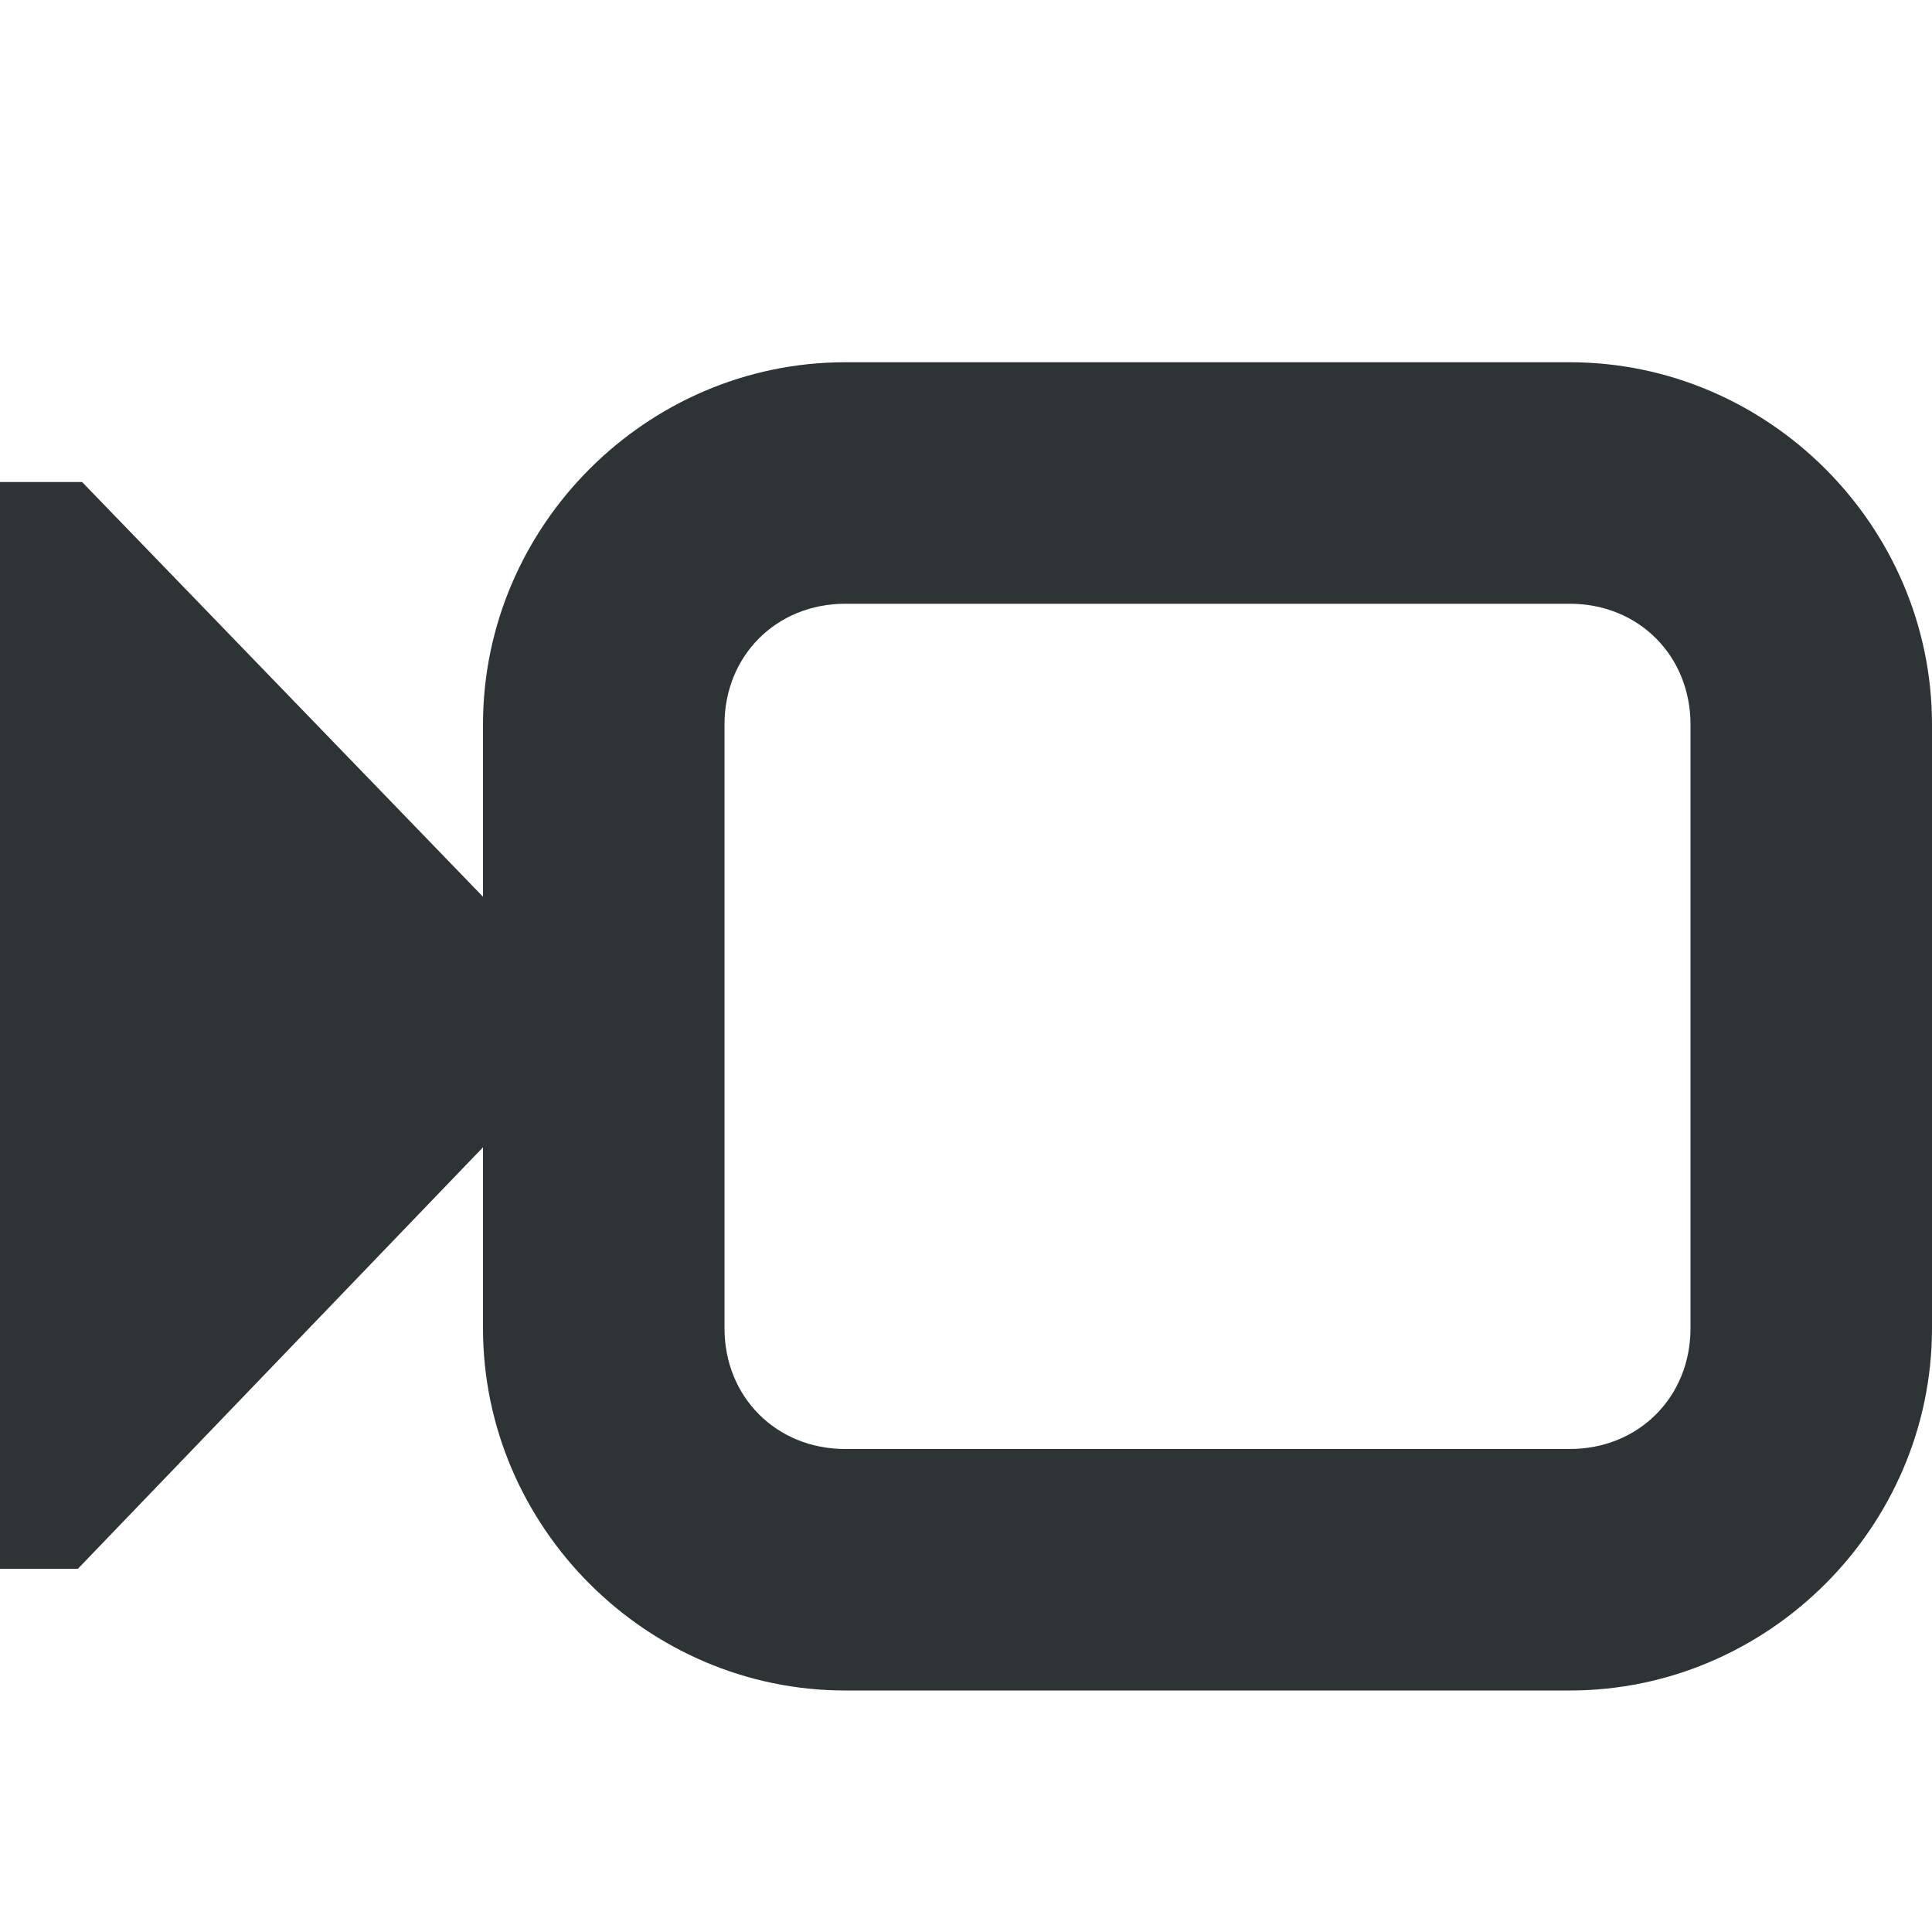
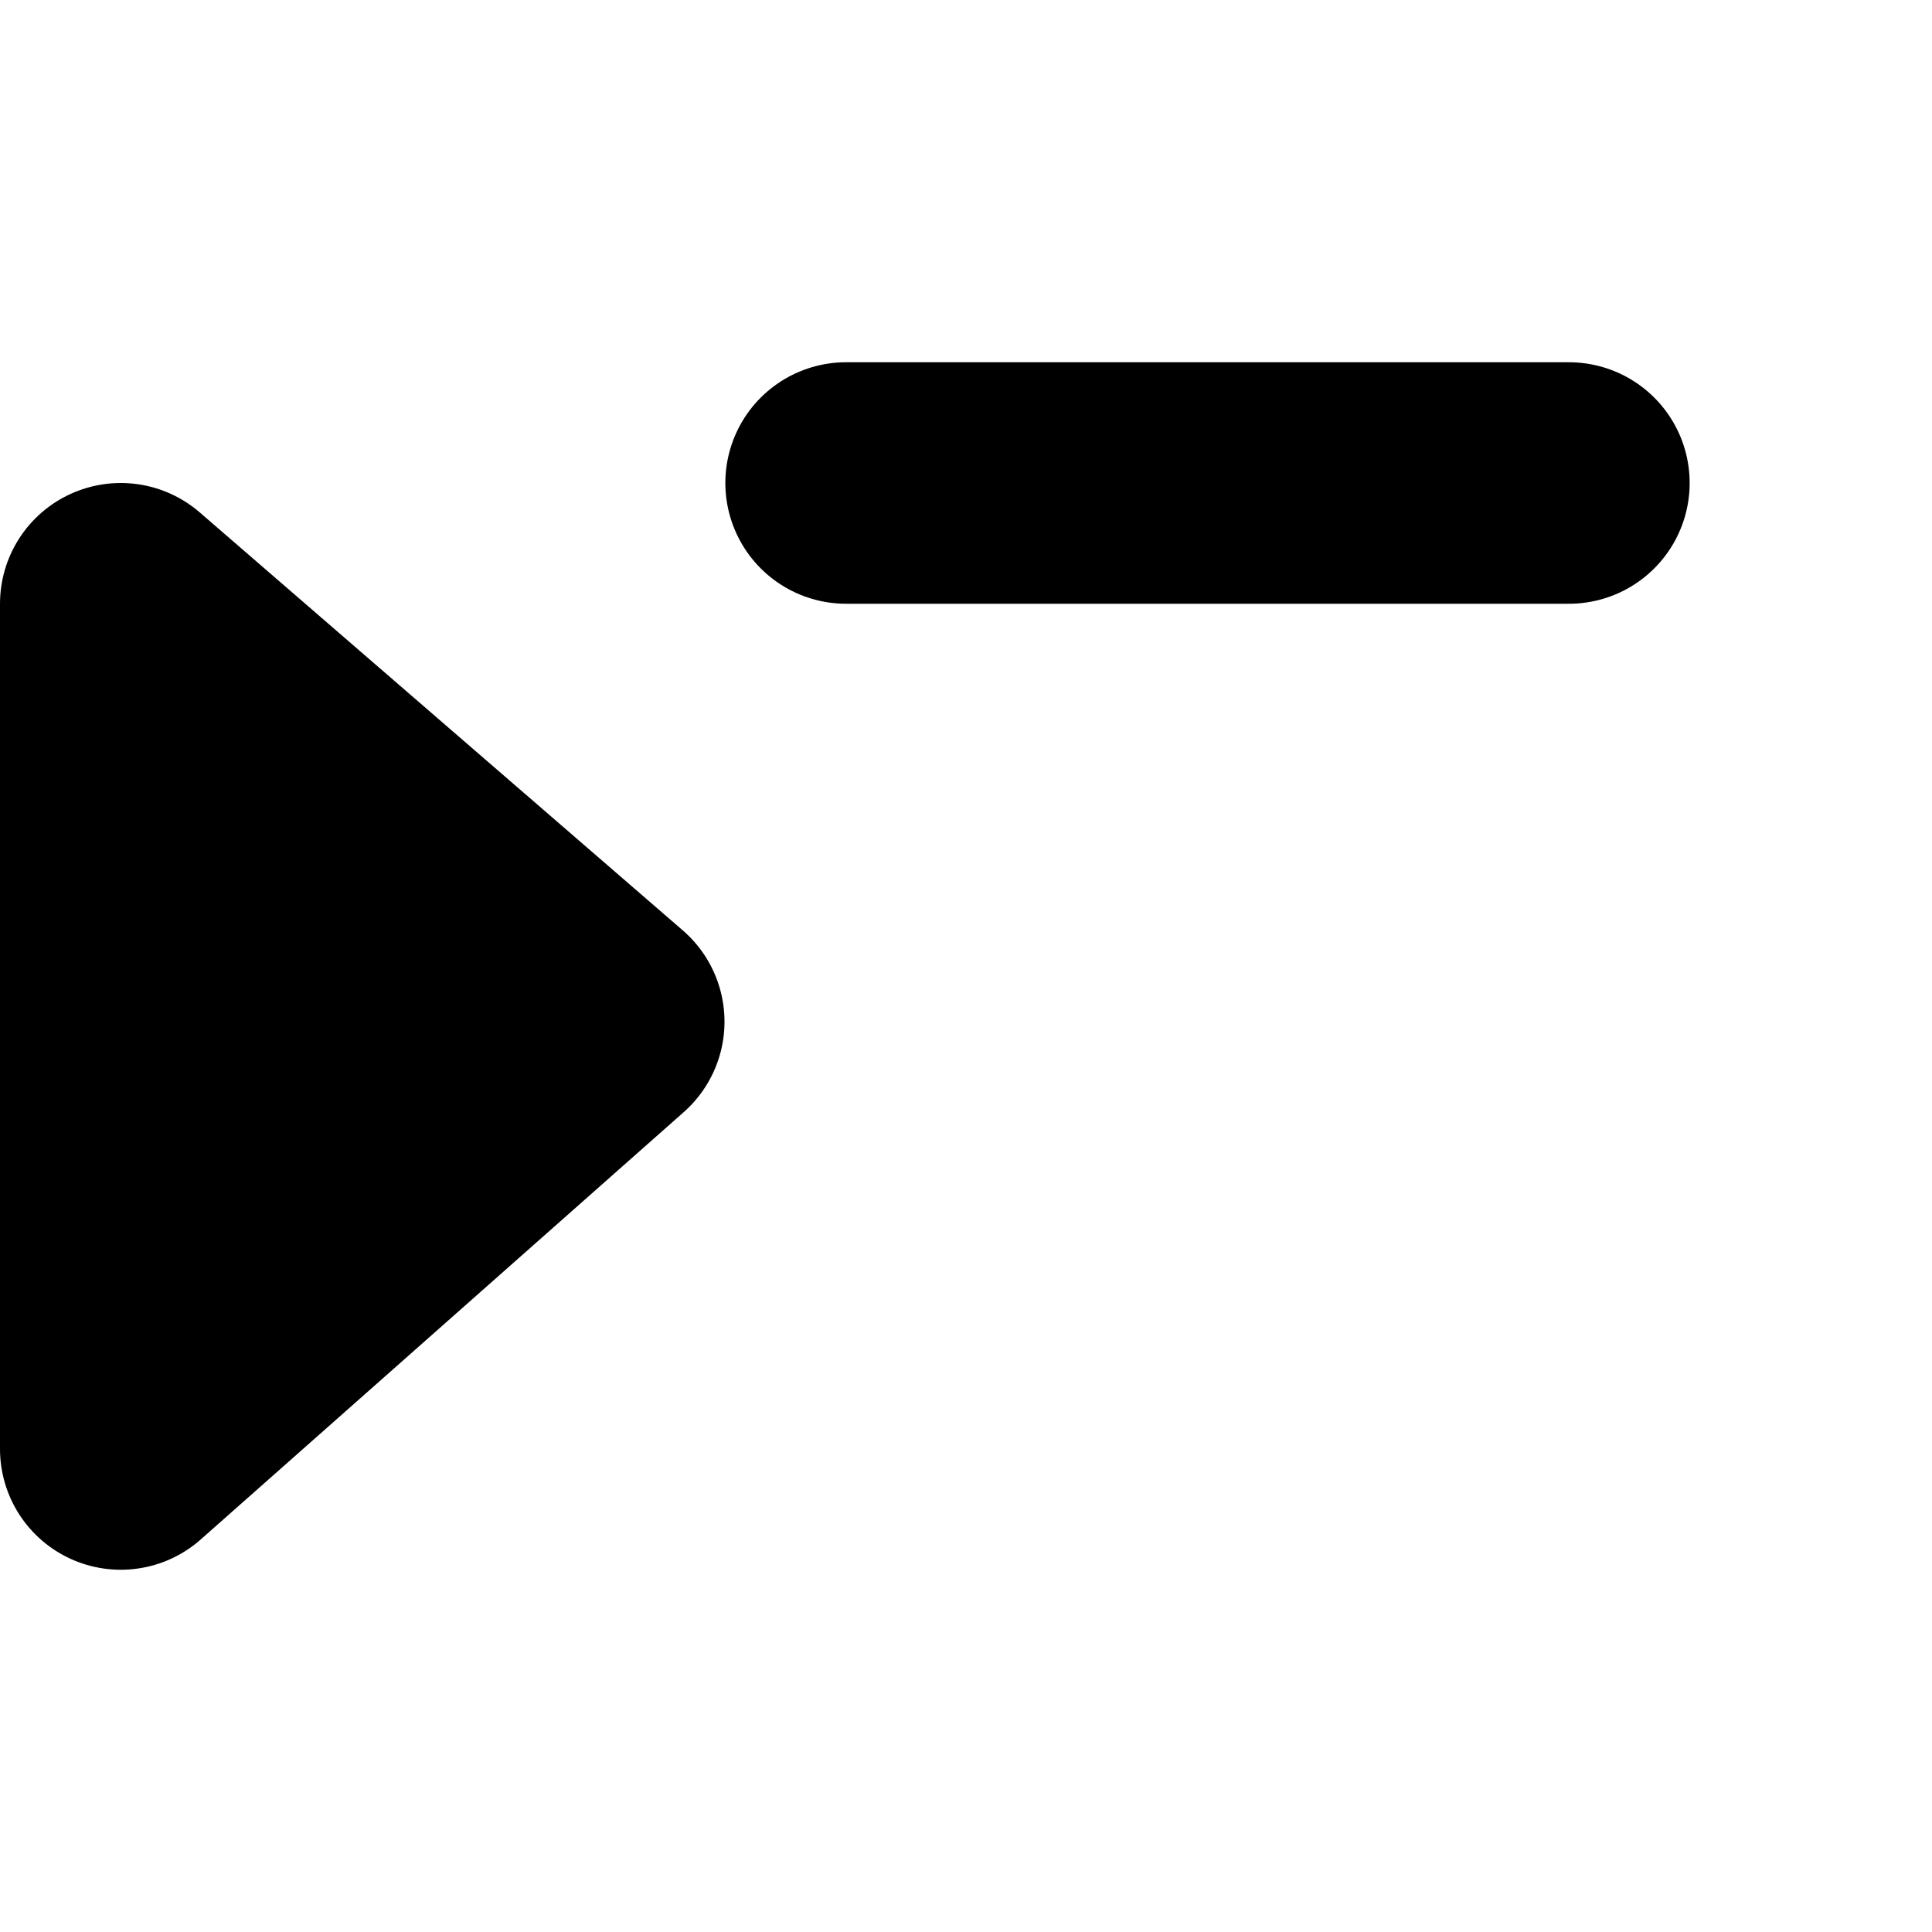
- <svg xmlns="http://www.w3.org/2000/svg" height="16px" viewBox="0 0 16 16" width="16px">
-   <g fill="#2e3436">
-     <path d="m 0.68 3.992 h -0.68 v 9 h 0.645 l 4.355 -4.531 z m 0 0" />
-     <path d="m 7 3 c -1.645 0 -3 1.355 -3 3 v 5 c 0 1.645 1.355 3 3 3 h 6 c 1.645 0 3 -1.355 3 -3 v -5 c 0 -1.645 -1.355 -3 -3 -3 z m 0 2 h 6 c 0.57 0 1 0.43 1 1 v 5 c 0 0.57 -0.43 1 -1 1 h -6 c -0.57 0 -1 -0.43 -1 -1 v -5 c 0 -0.57 0.43 -1 1 -1 z m 0 0" />
-   </g>
+ <svg xmlns:ns0="https://www.gtk.org/grappa" width="16" height="16" ns0:version="1" ns0:keywords="video camera folder videos movie clip" ns0:state="0">
+   <path d="M 7.007 4 L 12.993 4 O 15 4, 15 6.007, 0.707 L 15 10.993 O 15 13, 12.993 13, 0.707 L 7.007 13 O 5 13, 5 10.993, 0.707 L 5 6.007 O 5 4, 7.007 4, 0.707 Z" id="path0" stroke-width="2" stroke-linecap="round" stroke-linejoin="round" stroke="rgb(0,0,0)" fill="none" class="foreground-stroke transparent-fill" />
+   <path d="M 5 8.461 L 1 5 L 1 12 Z" id="path1" stroke-width="2" stroke-linecap="round" stroke-linejoin="round" stroke="rgb(0,0,0)" fill-rule="winding" fill="rgb(0,0,0)" class="foreground-stroke foreground-fill" />
</svg>
